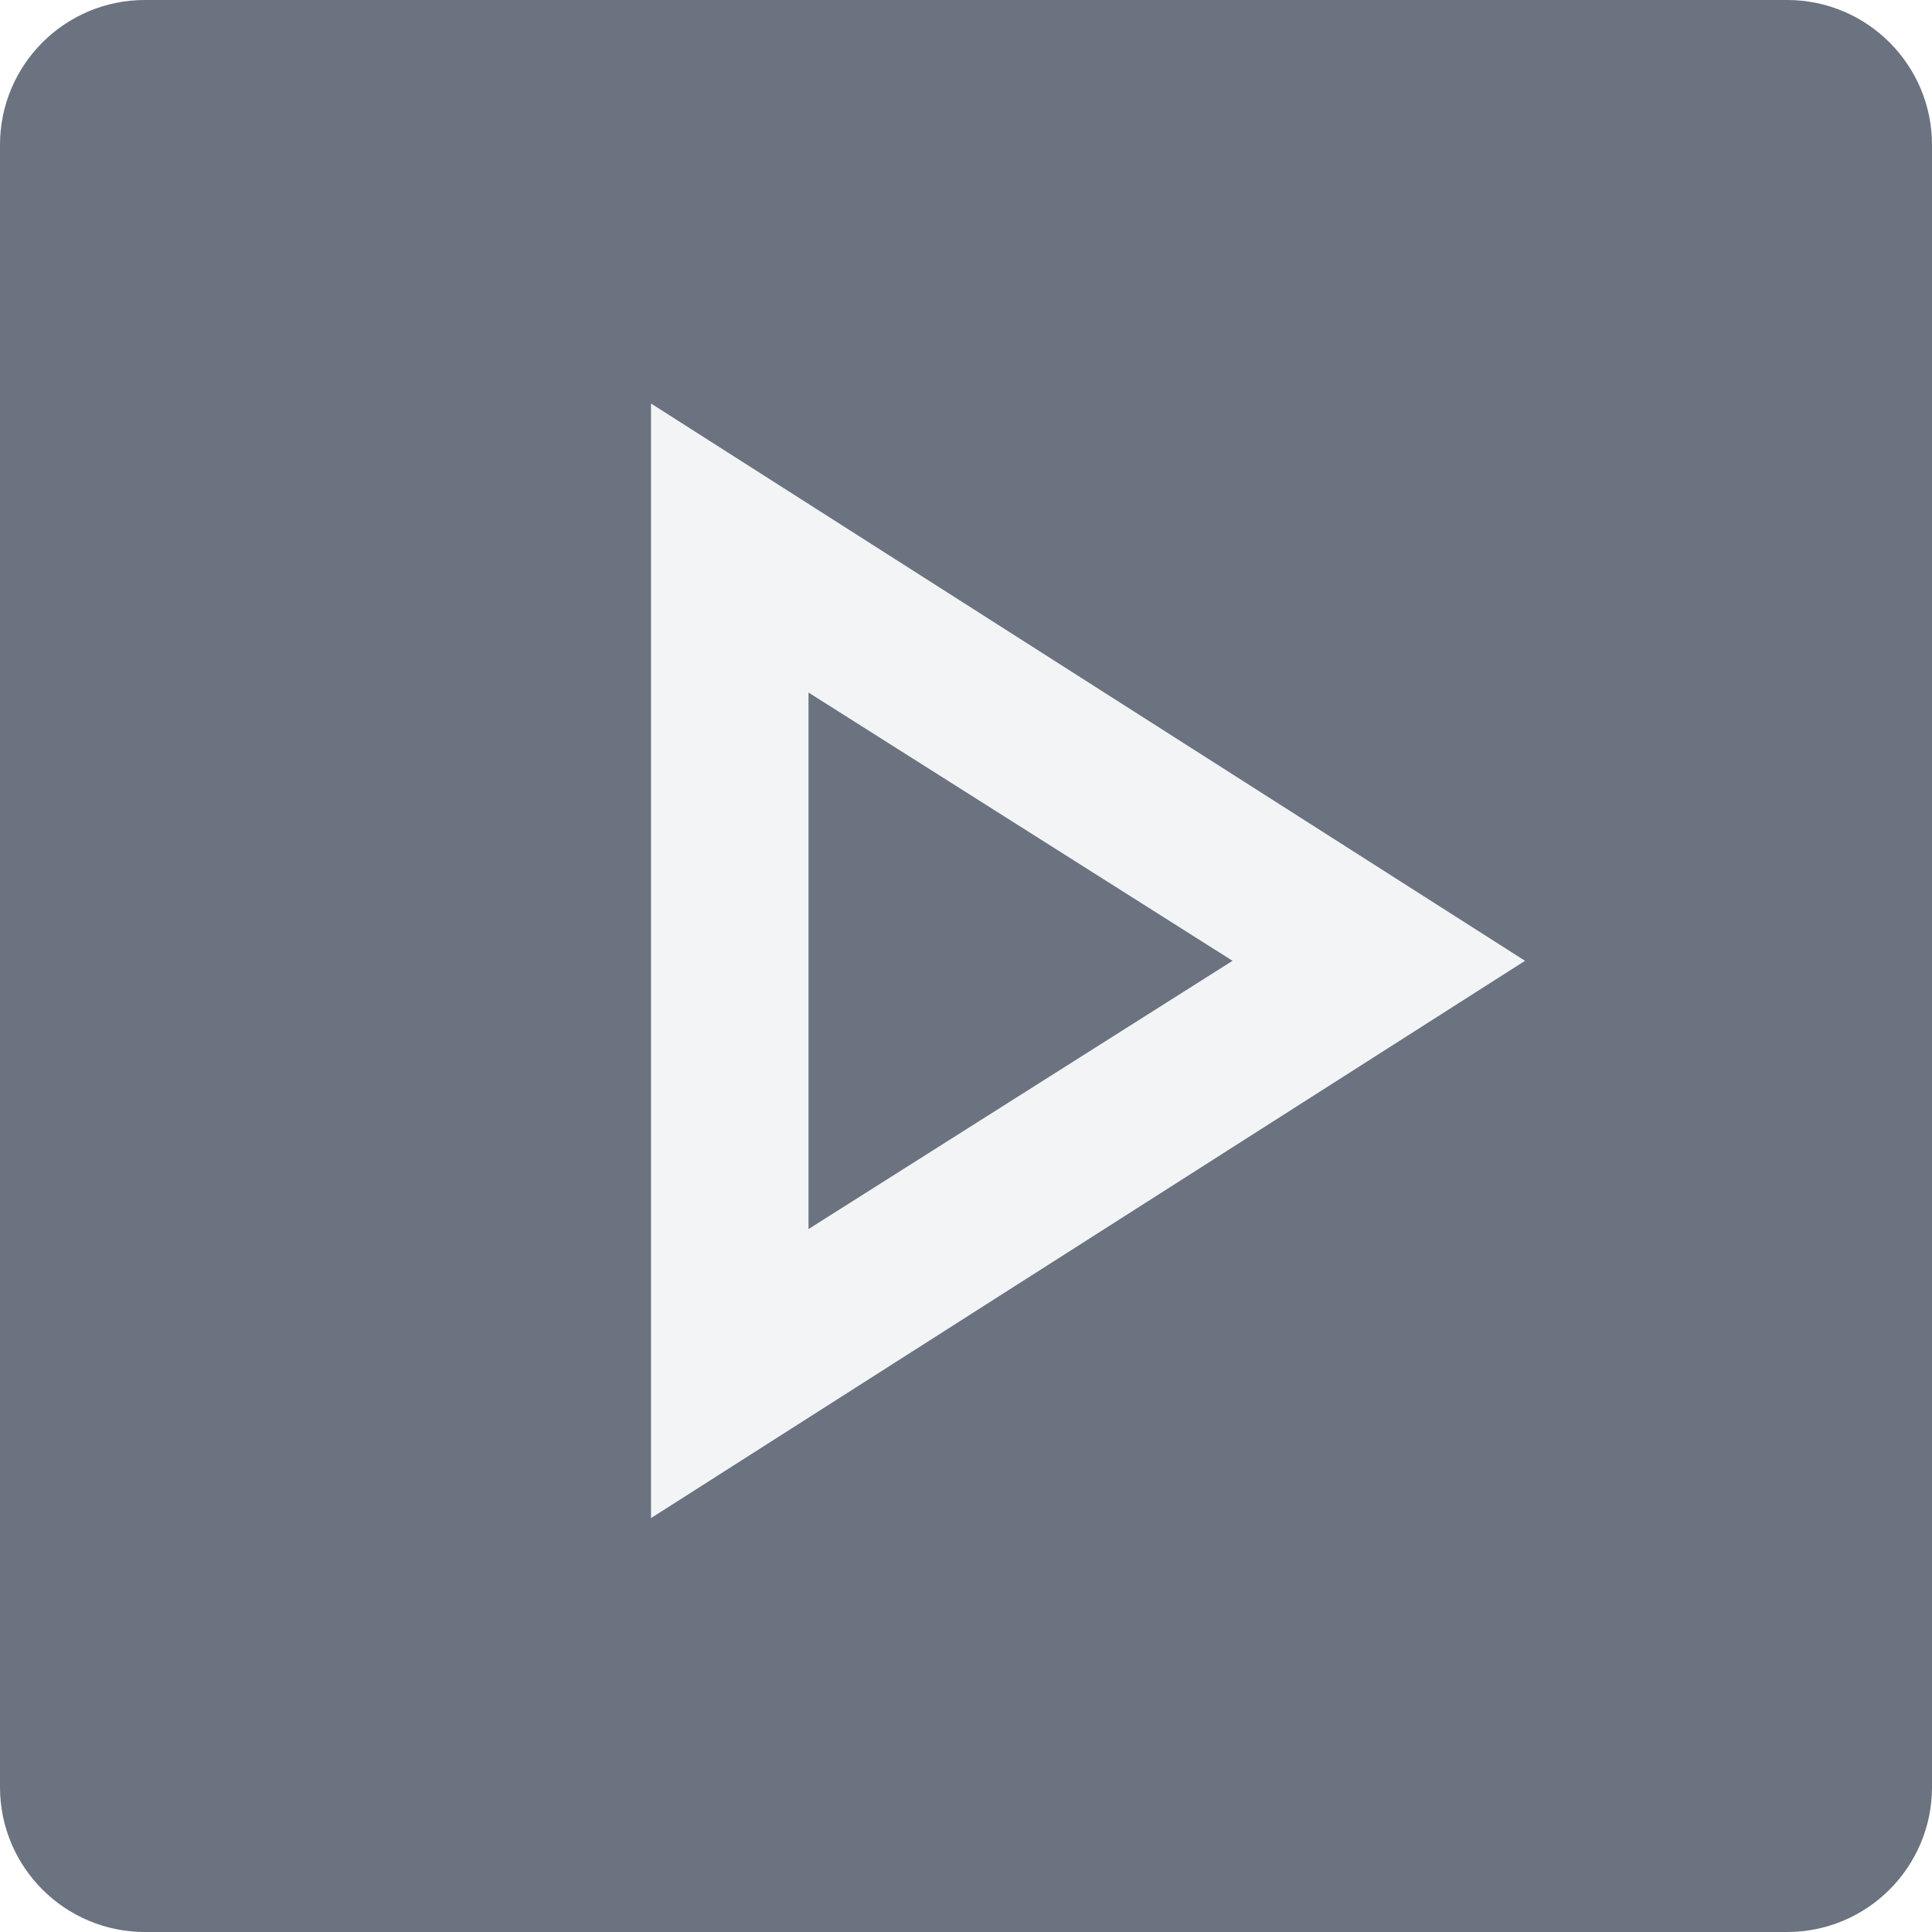
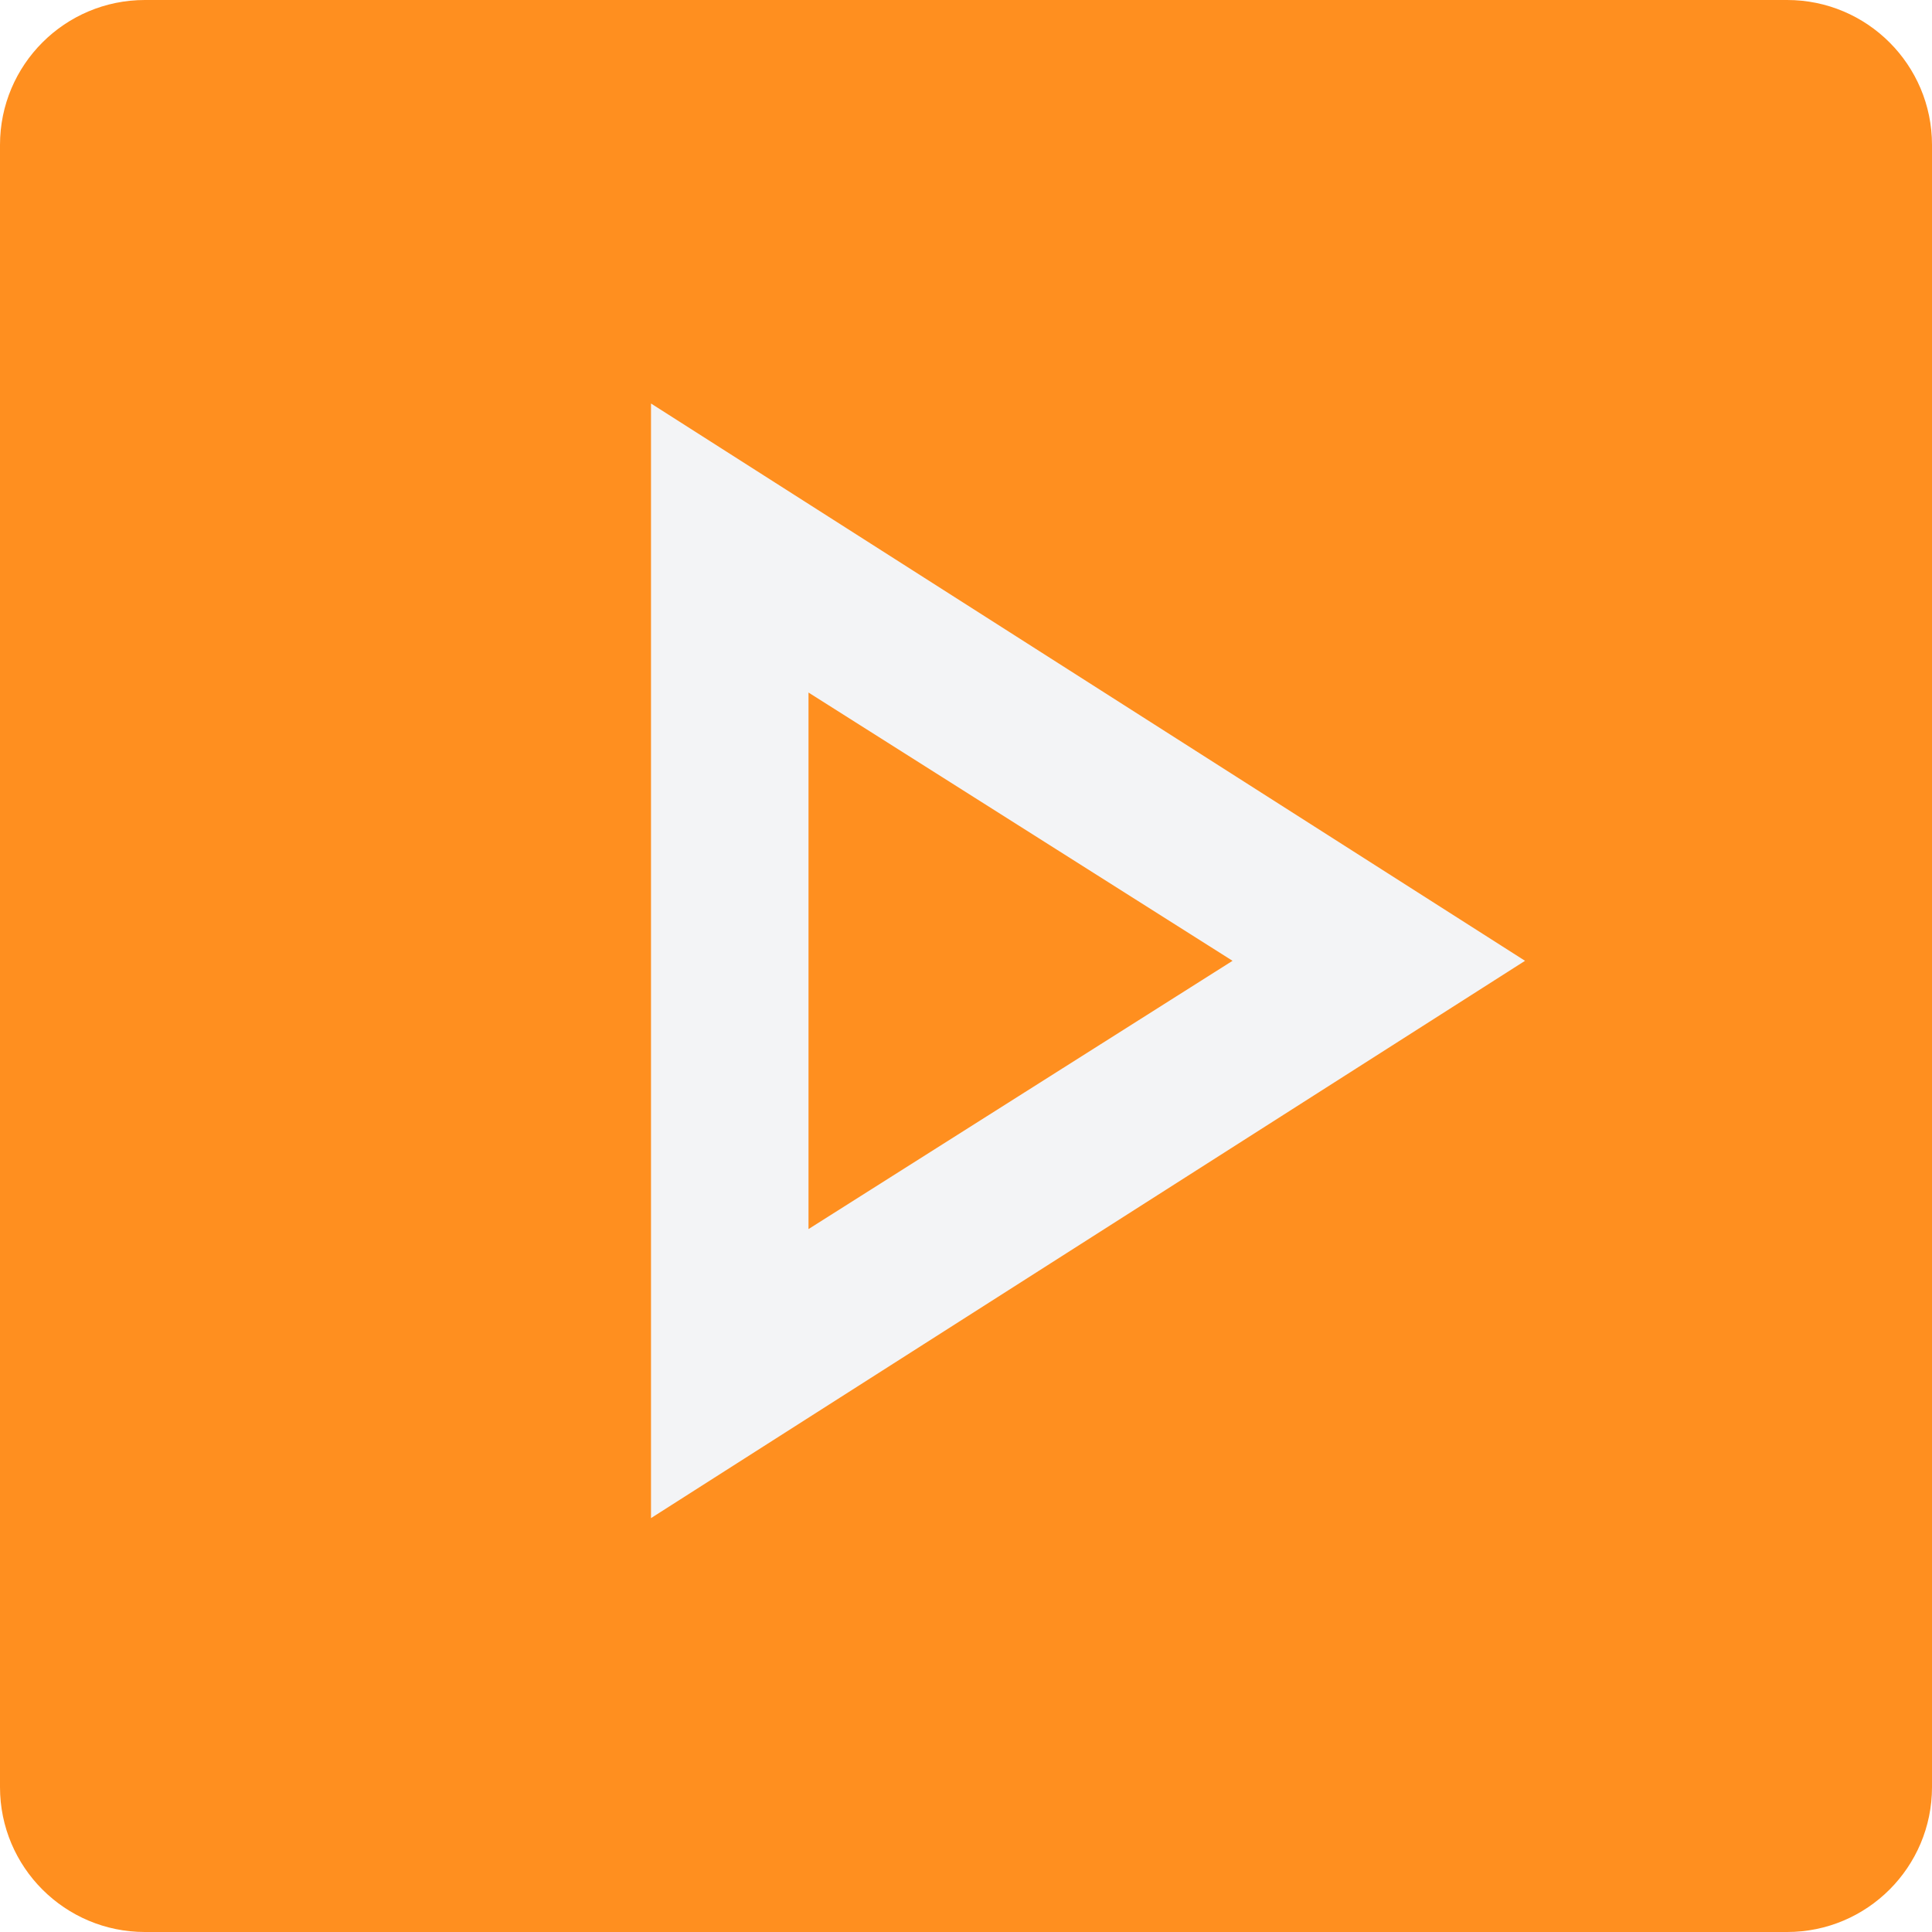
<svg xmlns="http://www.w3.org/2000/svg" height="48px" viewBox="0 -960 960 960" width="48px">
-   <rect x="0" y="-960" width="960" height="960" rx="72" ry="72" fill="#6b7280" />
+   <rect x="0" y="-960" width="960" height="960" rx="72" ry="72" fill="#ff8f1f" />
  <g transform="matrix(0.86 0 0 0.86 67.2 -67.2)">
    <path fill="#f3f4f6" d="M298-161v-644l505 322-505 322Zm91-322Zm0 155 245-155-245-155v310Z" />
  </g>
</svg>
